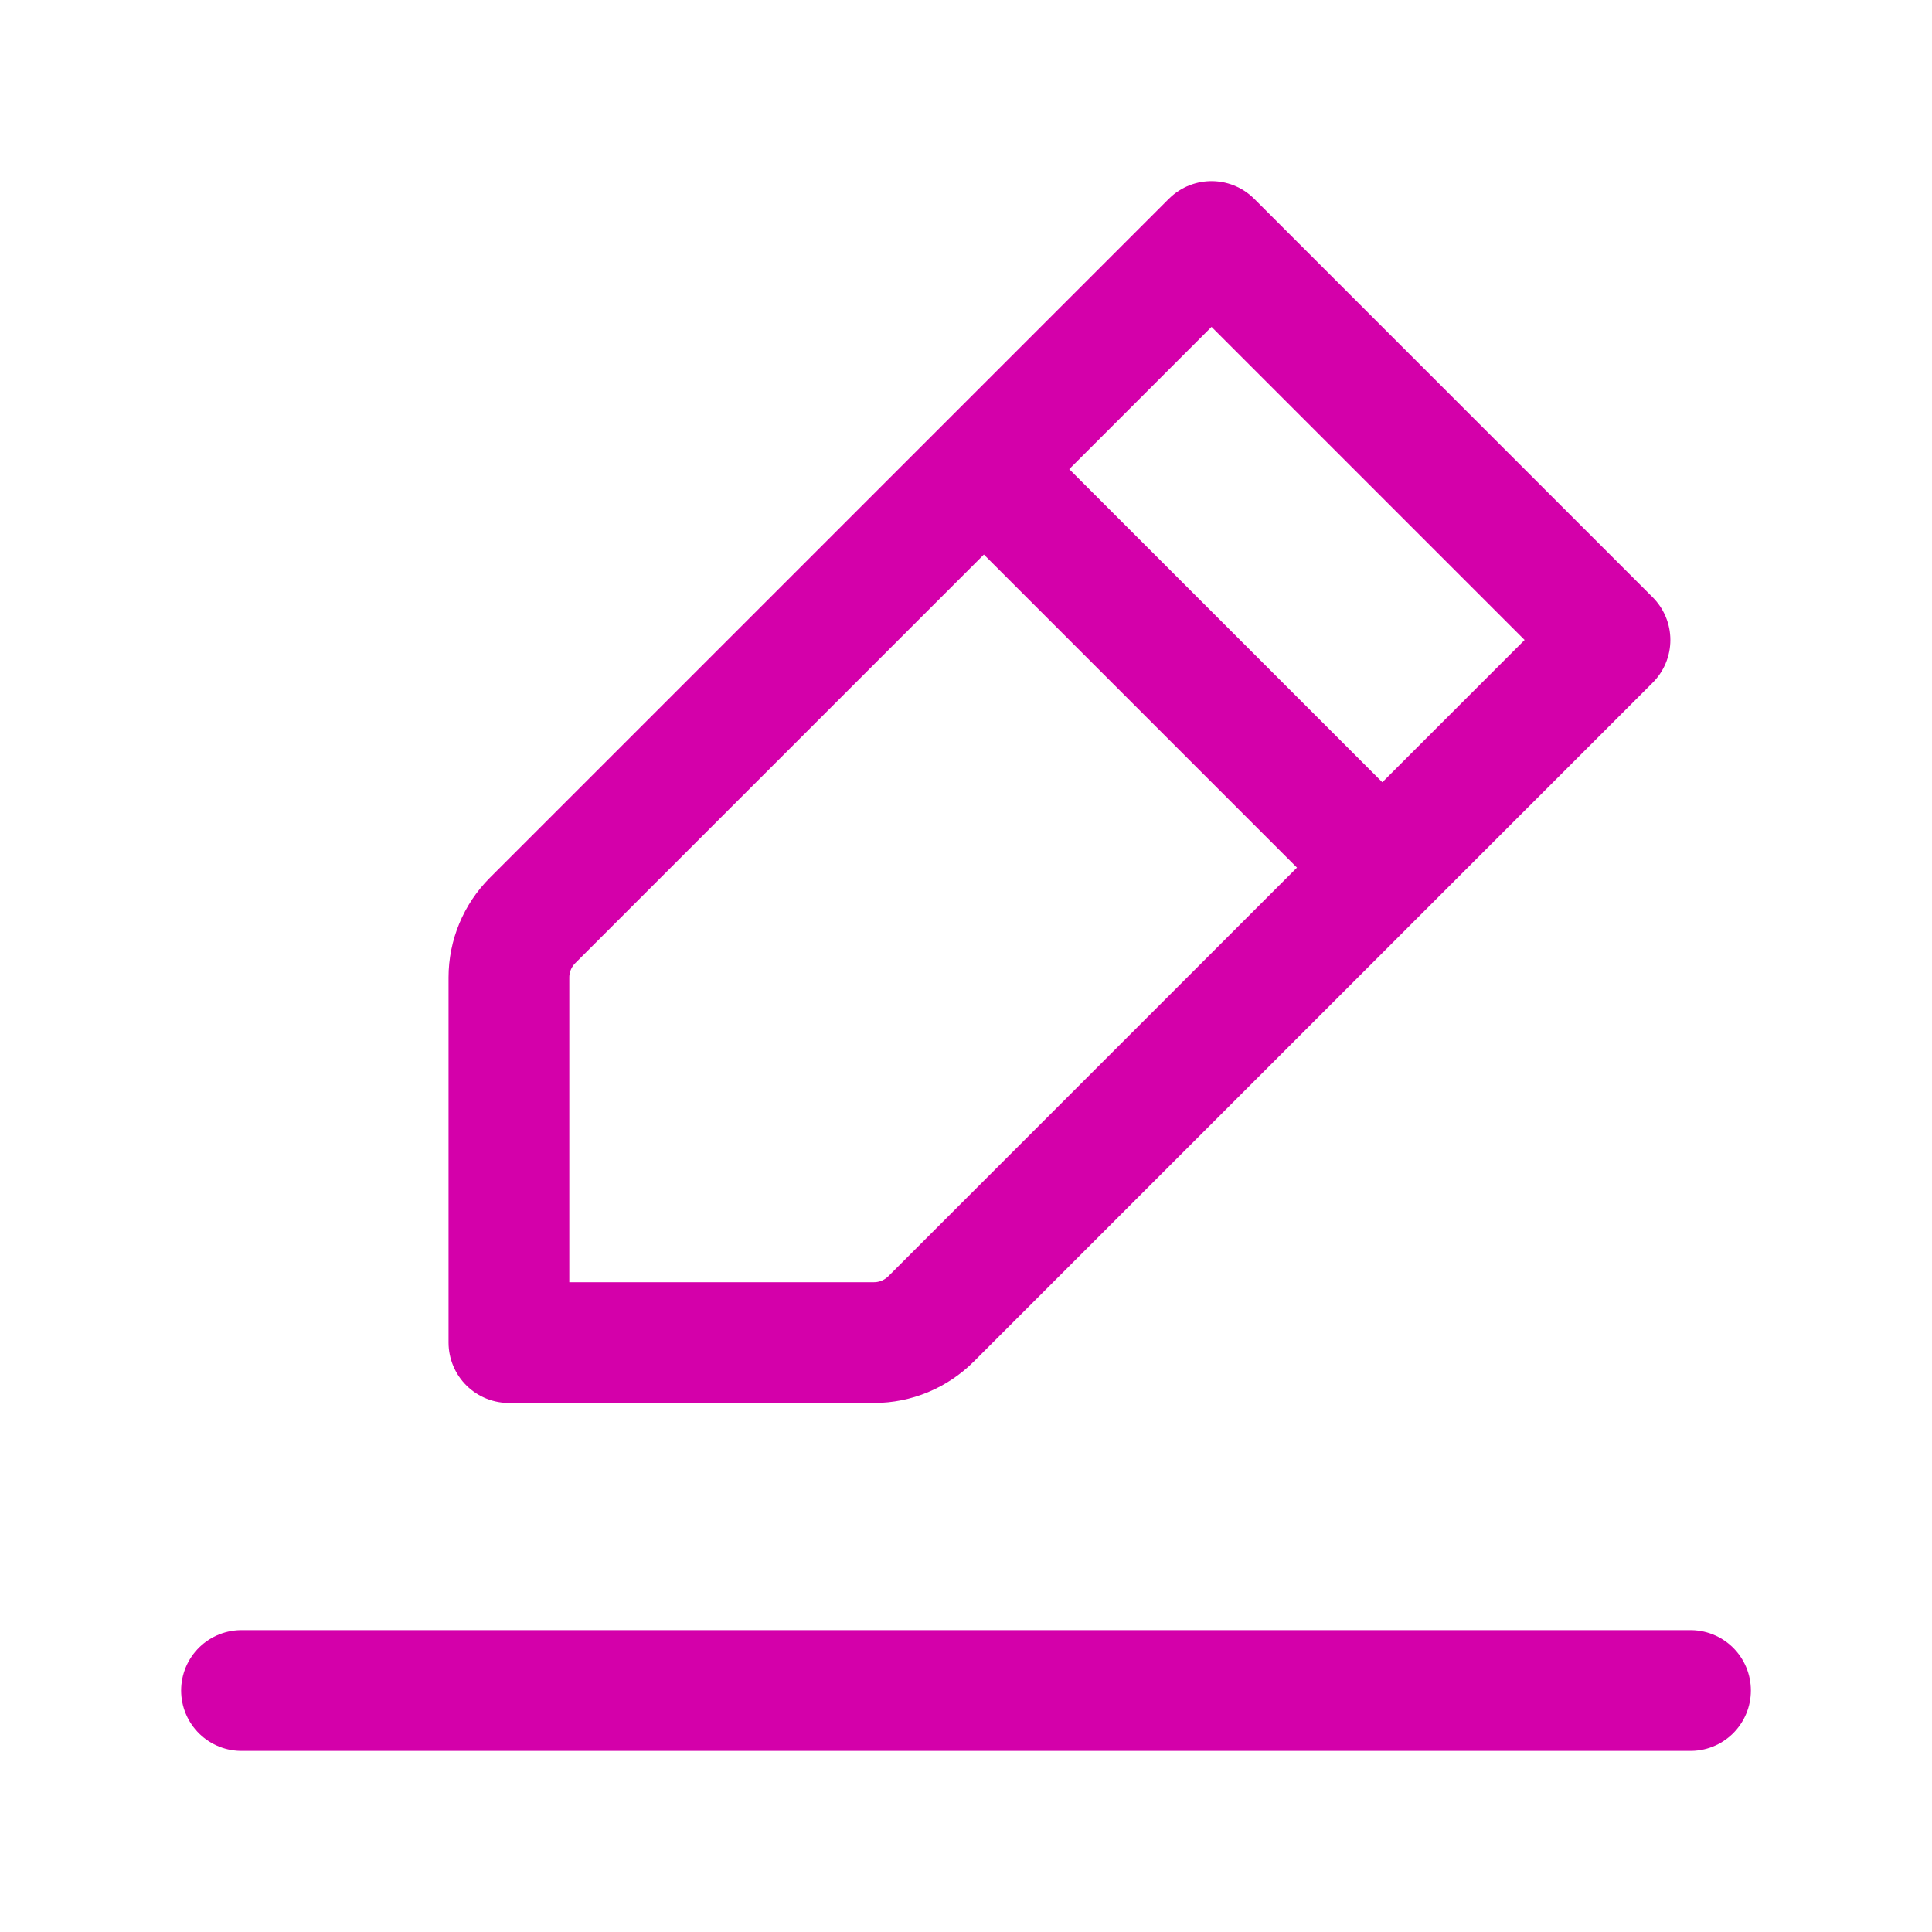
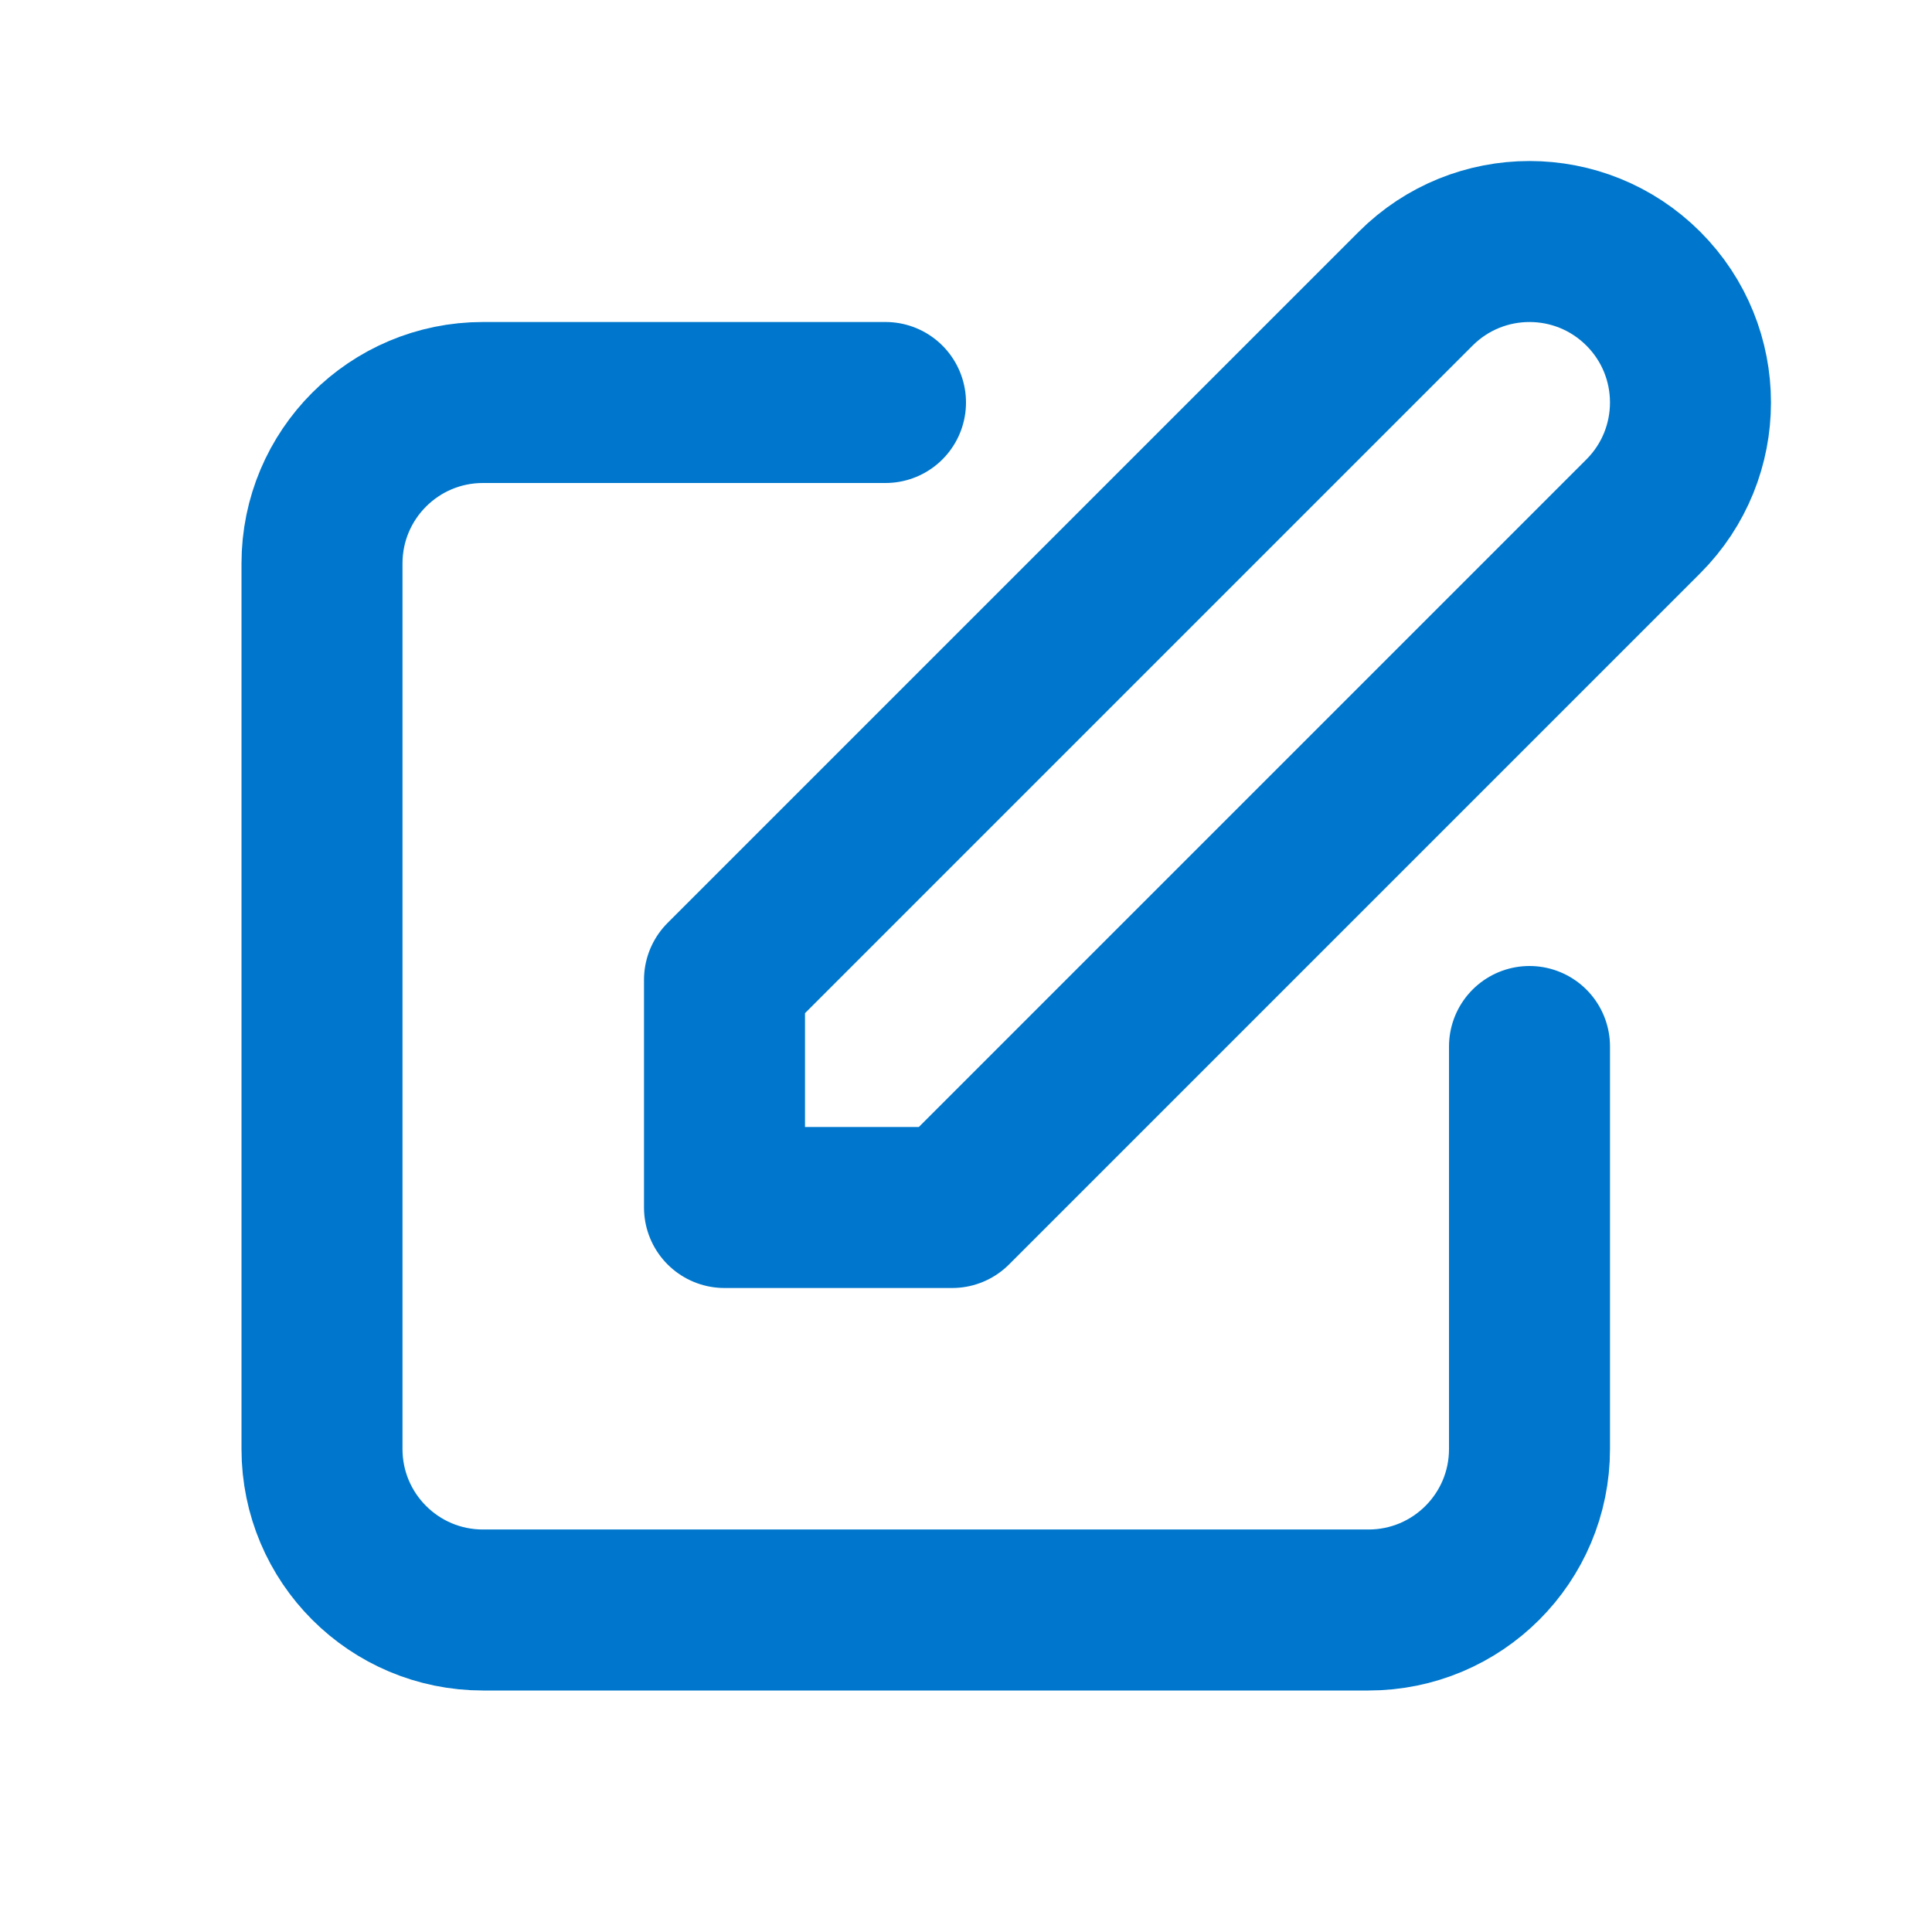
- <svg xmlns="http://www.w3.org/2000/svg" width="24" height="24" stroke-width="1.5" viewBox="0 0 24 24" fill="none" version="1.1" id="svg6">
-   <defs id="defs10" />
-   <path d="M3 21L12 21H21" stroke="currentColor" stroke-linecap="round" stroke-linejoin="round" id="path2" style="stroke:#d400aa;stroke-opacity:1" />
-   <path d="M12.222 5.828L15.05 3L20 7.95L17.172 10.778M12.222 5.828L6.615 11.435C6.428 11.623 6.322 11.877 6.322 12.142L6.322 16.678L10.858 16.678C11.123 16.678 11.377 16.572 11.565 16.385L17.172 10.778M12.222 5.828L17.172 10.778" stroke="currentColor" stroke-linecap="round" stroke-linejoin="round" id="path4" style="stroke:#d400aa;stroke-opacity:1" />
+ <svg xmlns="http://www.w3.org/2000/svg" width="24" height="24" viewBox="0 0 24 24" fill="none" version="1.1" id="svg4">
+   <defs id="defs8" />
+   <path d="M11 5H6C4.895 5 4 5.895 4 7V18C4 19.105 4.895 20 6 20H17C18.105 20 19 19.105 19 18V13M17.586 3.586C18.367 2.805 19.633 2.805 20.414 3.586C21.195 4.367 21.195 5.633 20.414 6.414L11.828 15H9L9 12.172L17.586 3.586Z" stroke="#4A5568" stroke-width="2" stroke-linecap="round" stroke-linejoin="round" id="path2" style="stroke:#0077cc;stroke-opacity:1" />
</svg>
